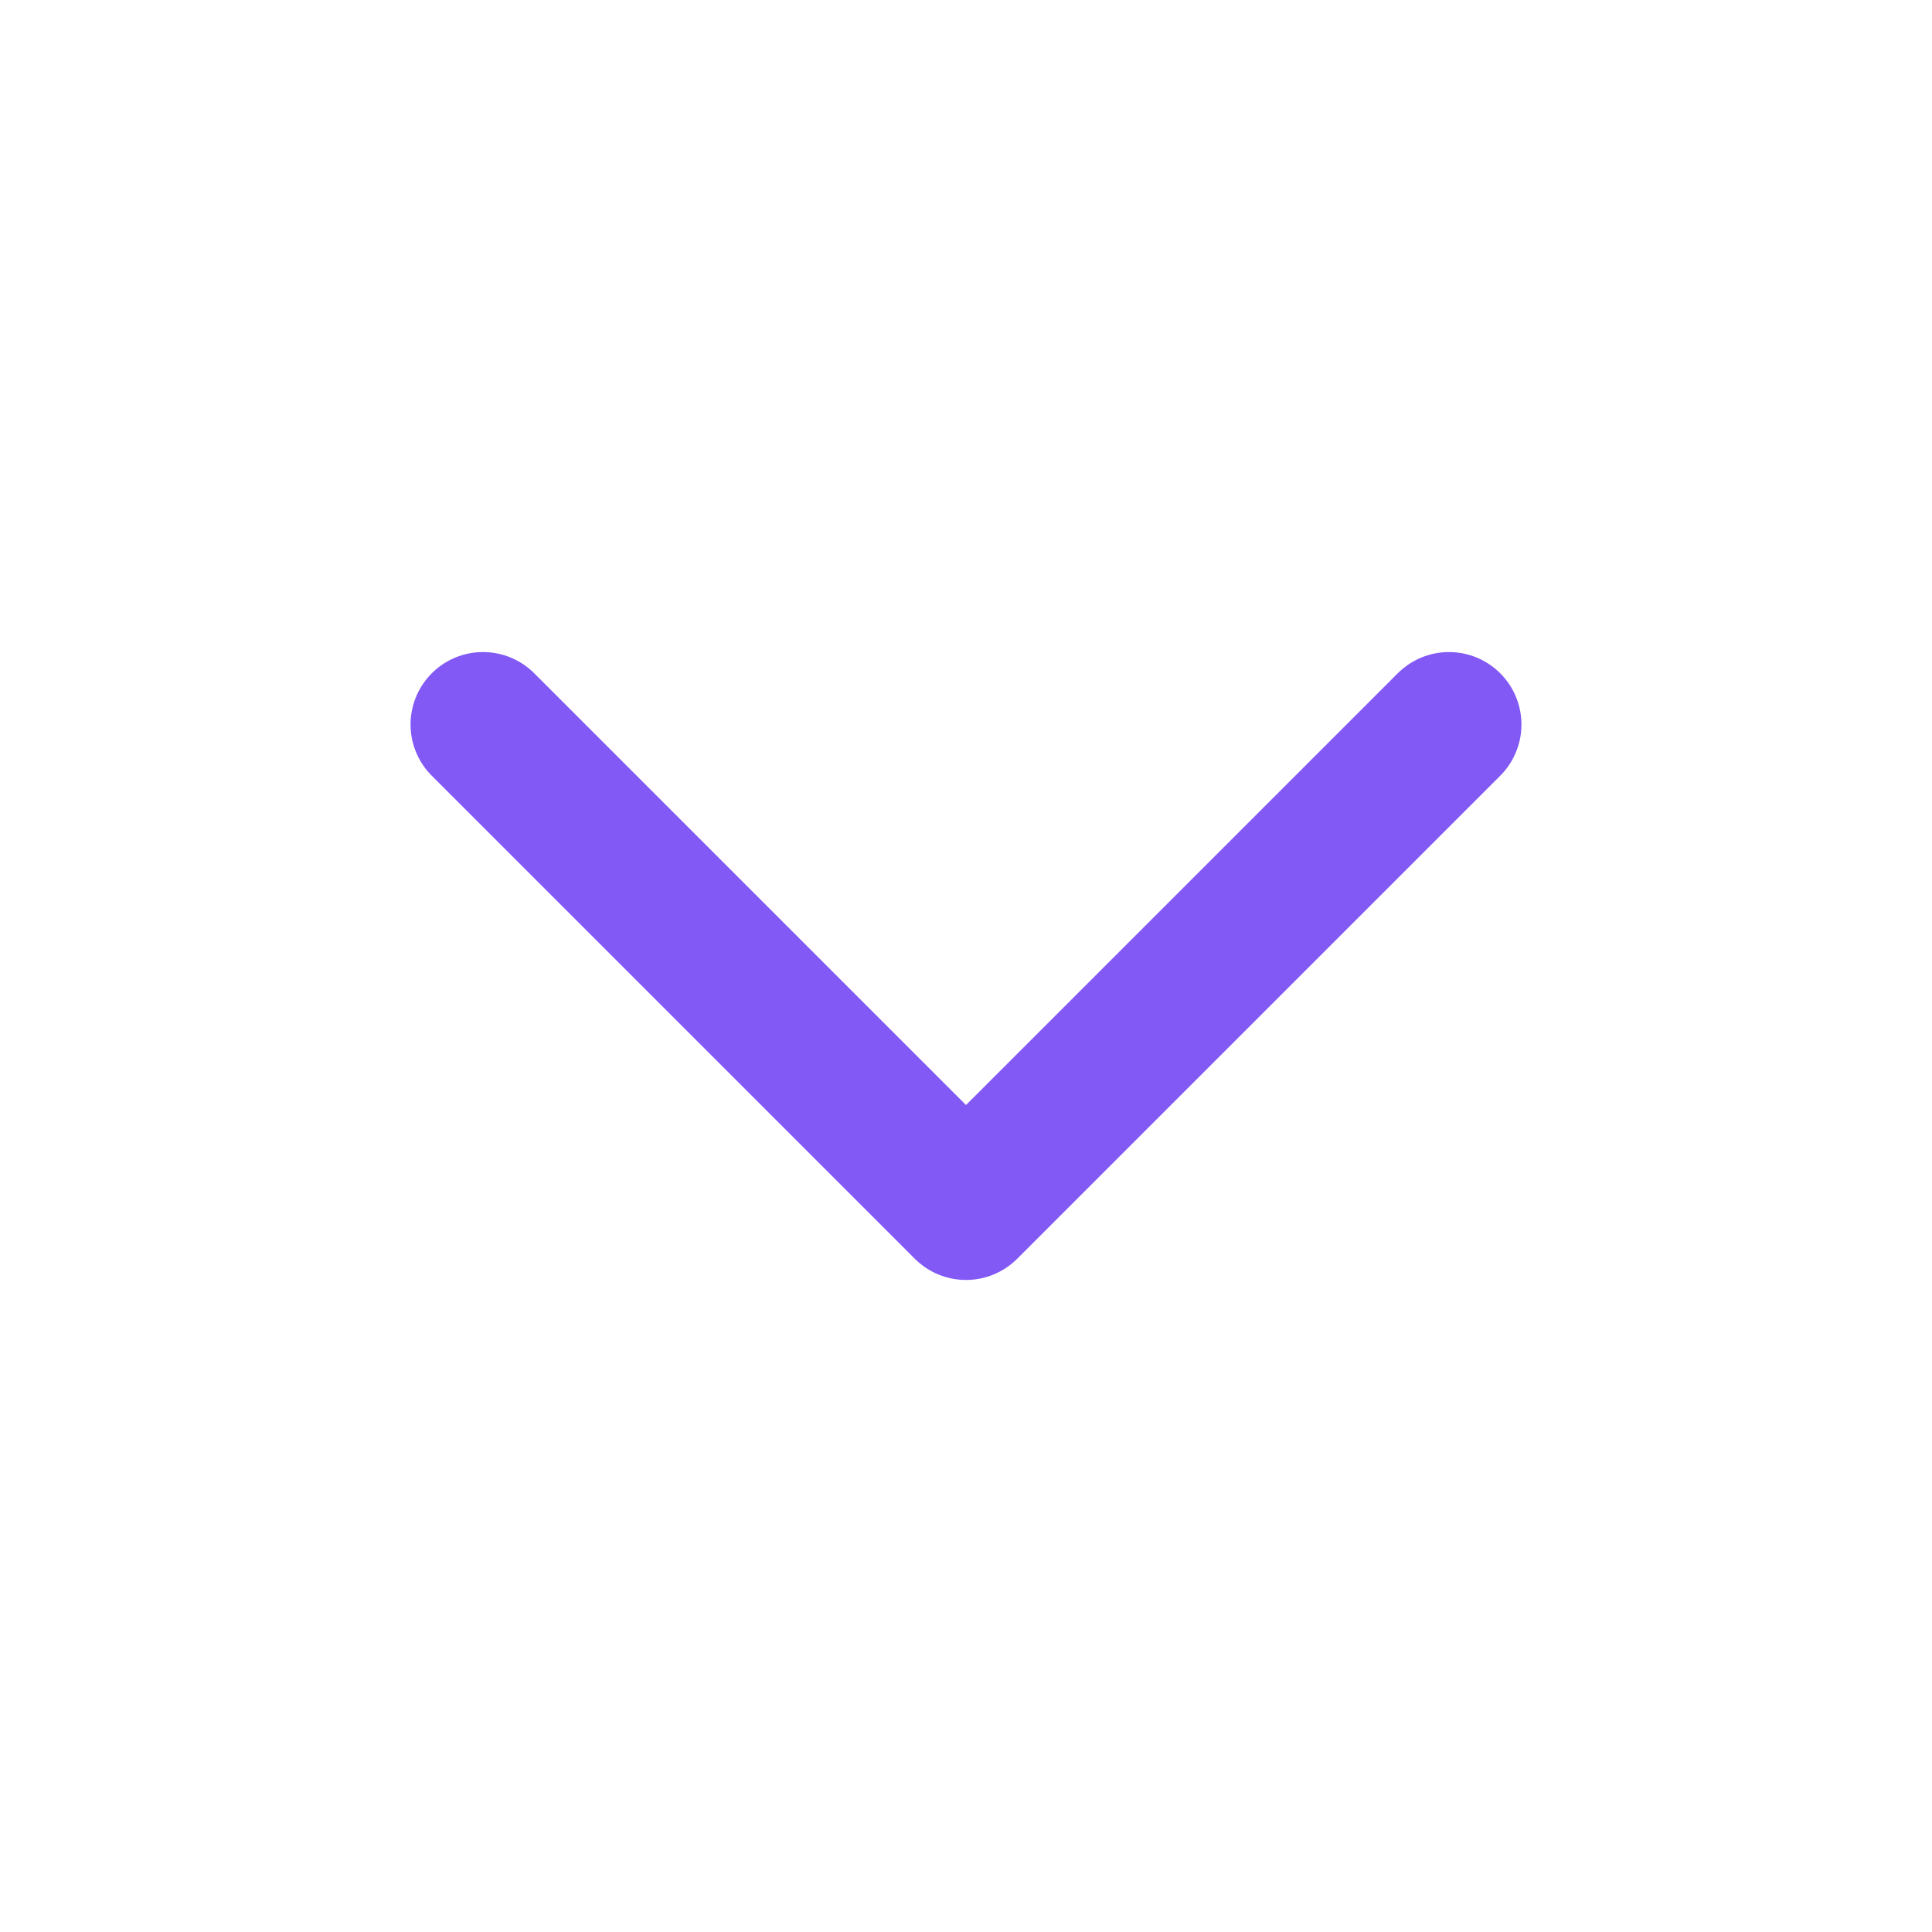
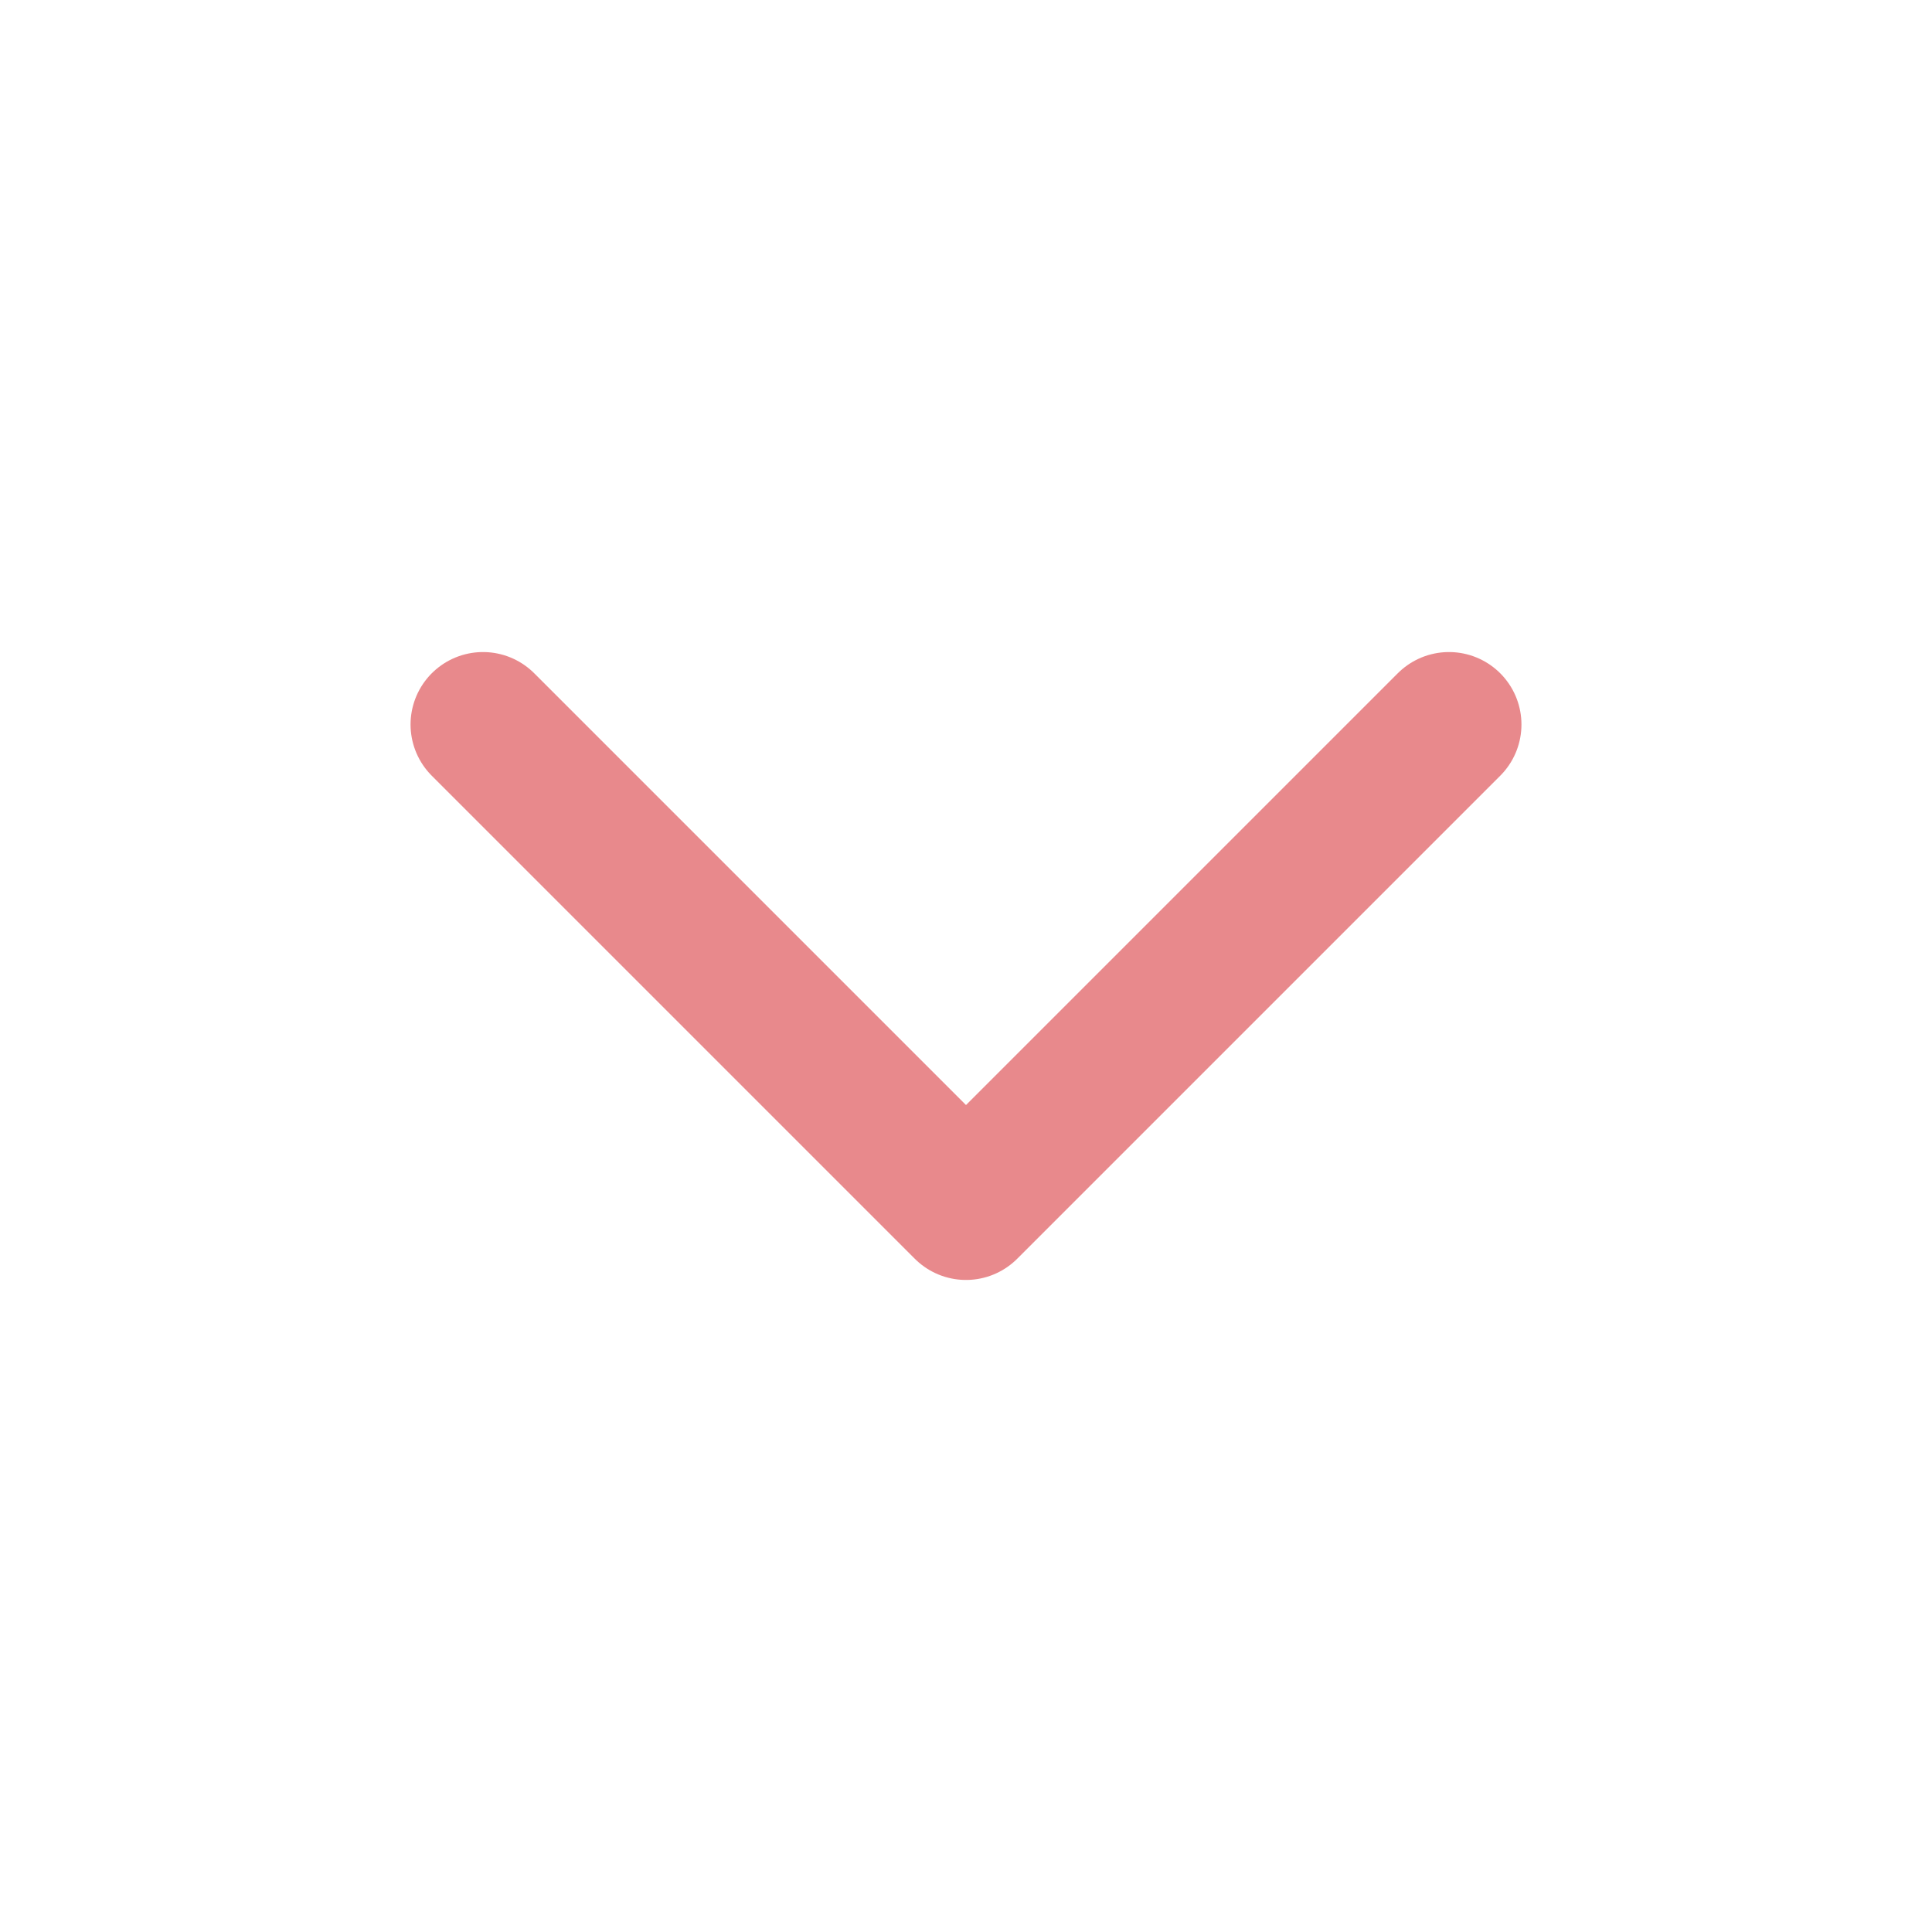
<svg xmlns="http://www.w3.org/2000/svg" width="16" height="16" viewBox="0 0 16 16" fill="none">
-   <path d="M4 6L8 10L12 6" stroke="#8259F5" stroke-width="1.2" stroke-linecap="round" stroke-linejoin="round" />
+   <path d="M4 6L8 10L12 6" stroke="#E8898C" stroke-width="1.2" stroke-linecap="round" stroke-linejoin="round" />
</svg>
